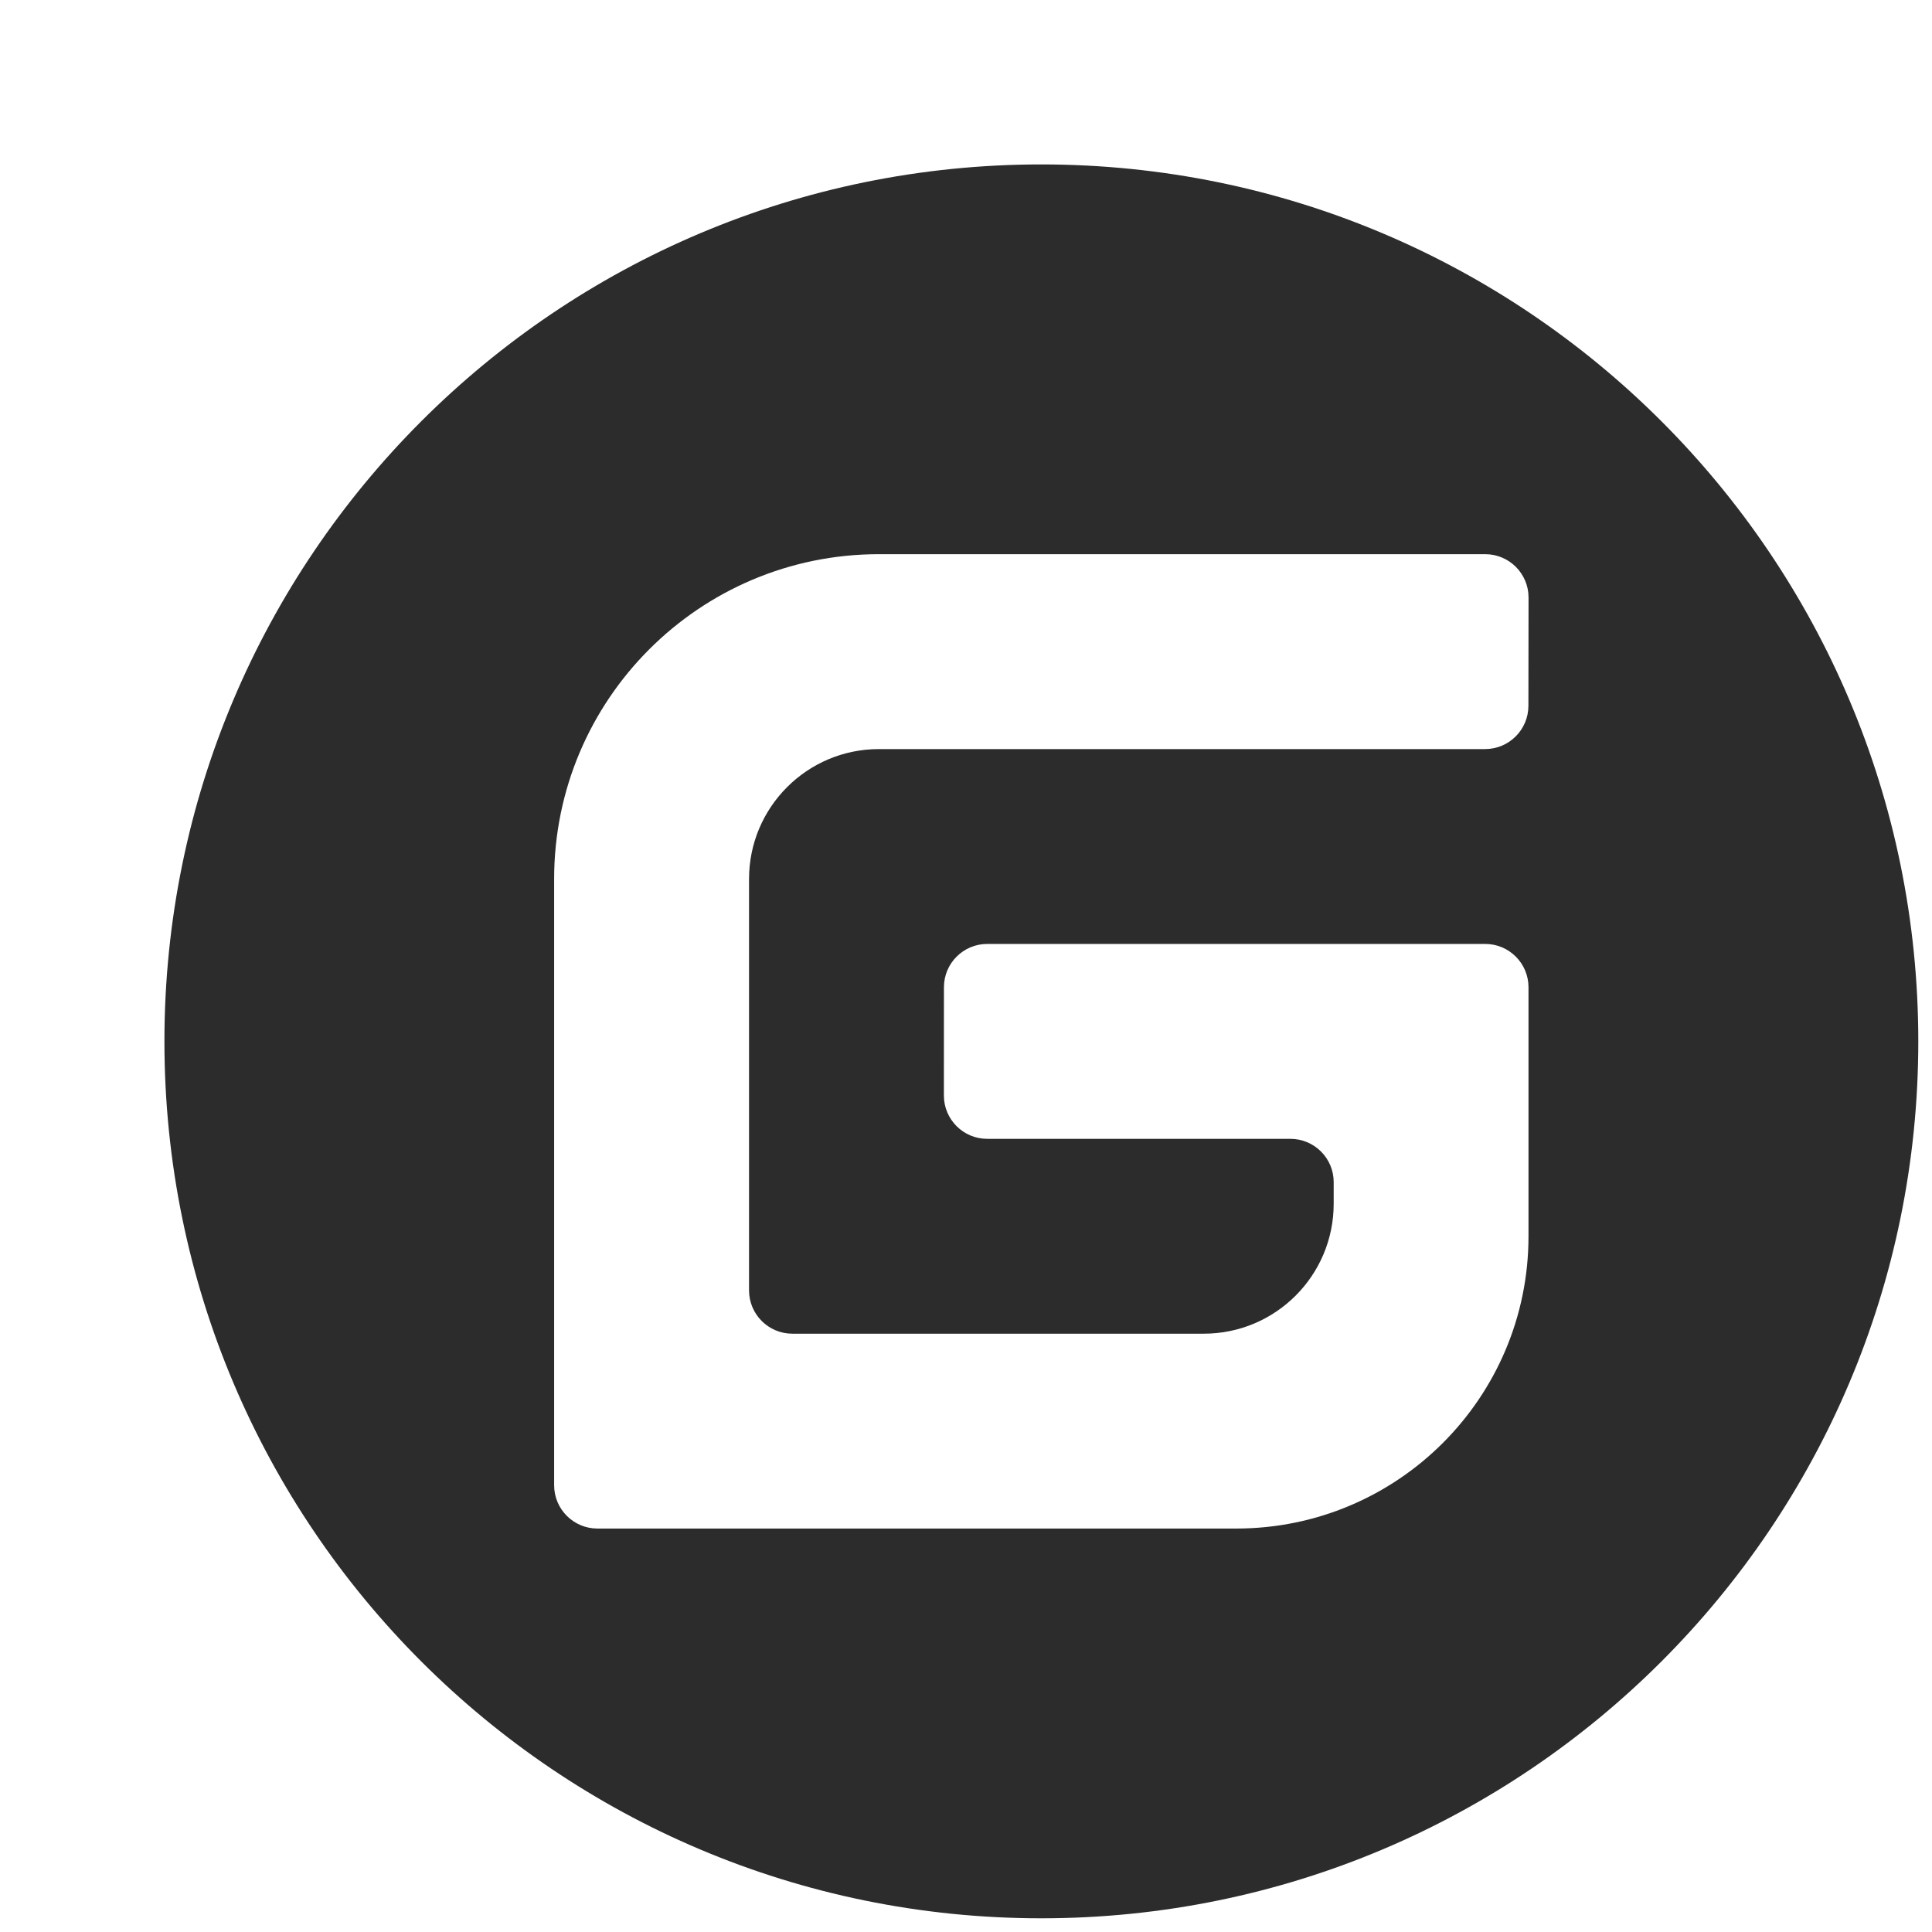
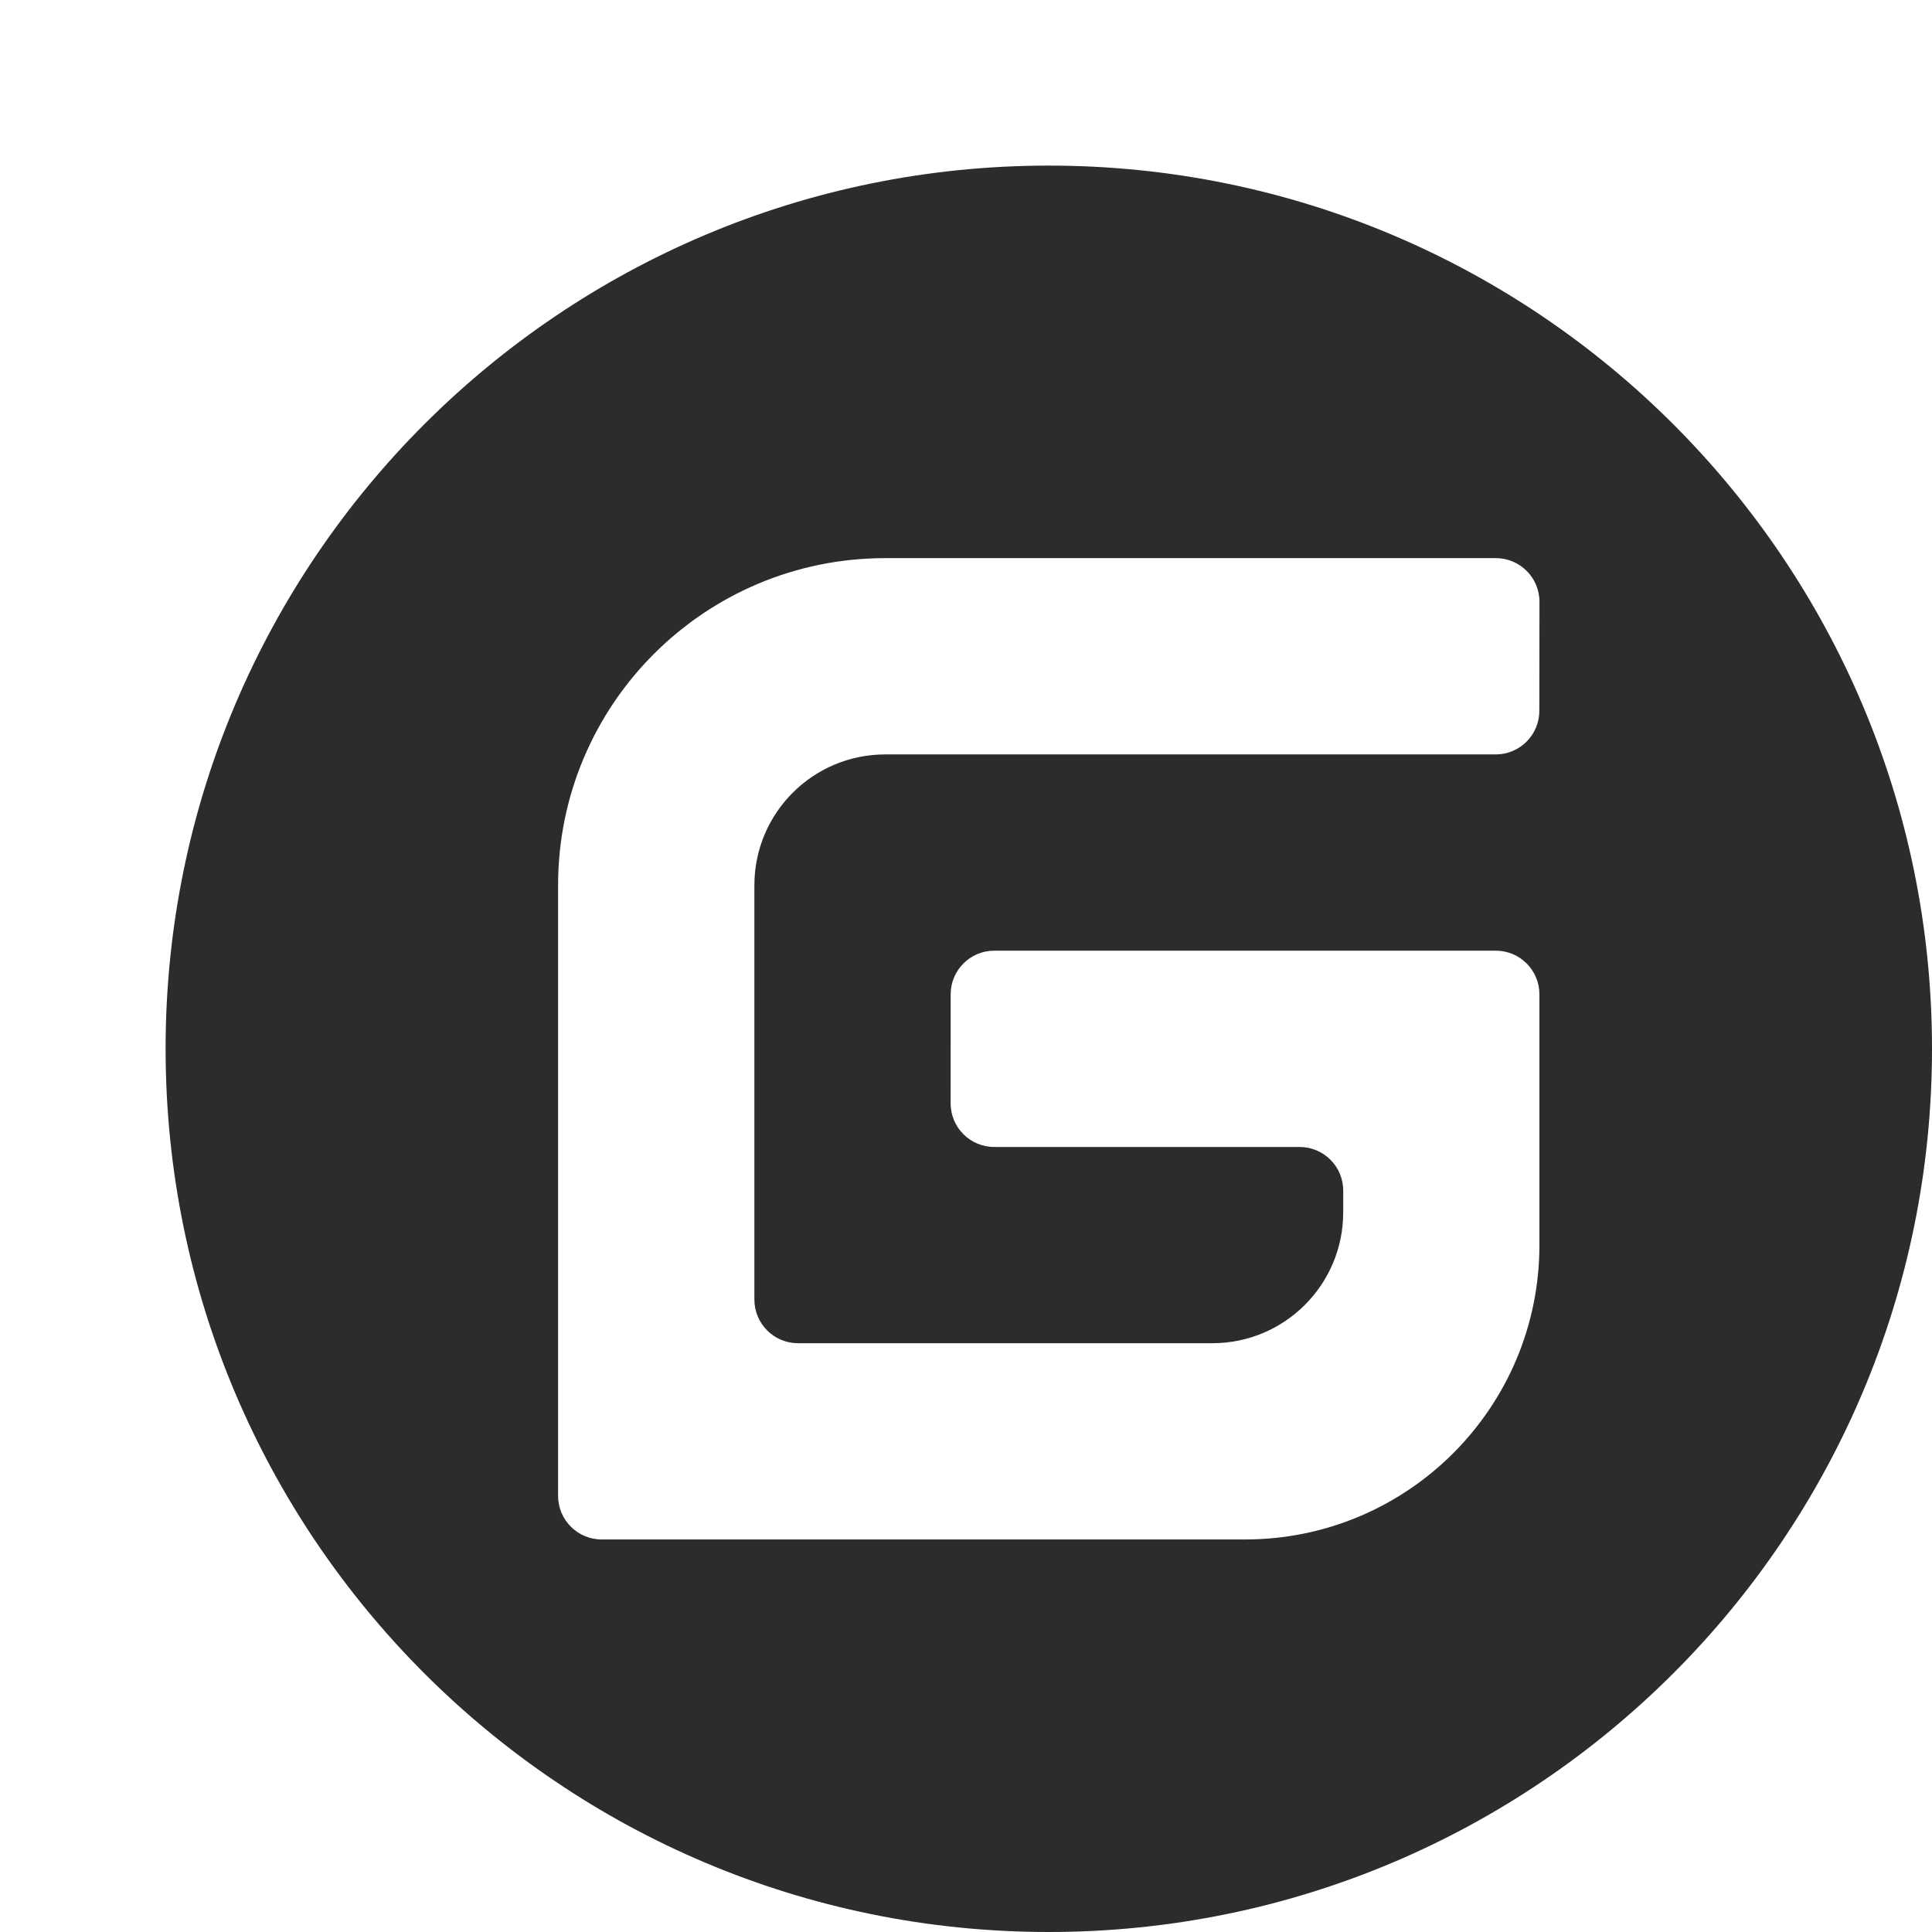
- <svg xmlns="http://www.w3.org/2000/svg" class="icon" viewBox="-96 -96 1128 1128" version="1.1" width="16" height="16">
+ <svg xmlns="http://www.w3.org/2000/svg" class="icon" viewBox="-96 -96 1120 1120" version="1.1" width="16" height="16">
  <path d="M512 1024C229.222 1024 0 794.778 0 512S229.222 0 512 0s512 229.222 512 512-229.222 512-512 512z m259.149-568.883h-290.74a25.293 25.293 0 0 0-25.292 25.293l-0.026 63.206c0 13.952 11.315 25.293 25.267 25.293h177.024c13.978 0 25.293 11.315 25.293 25.267v12.646a75.853 75.853 0 0 1-75.853 75.853h-240.23a25.293 25.293 0 0 1-25.267-25.293V417.203a75.853 75.853 0 0 1 75.827-75.853h353.946a25.293 25.293 0 0 0 25.267-25.292l0.077-63.207a25.293 25.293 0 0 0-25.268-25.293H417.152a189.62 189.62 0 0 0-189.62 189.645V771.15c0 13.977 11.316 25.293 25.294 25.293h372.94a170.65 170.65 0 0 0 170.65-170.65V480.384a25.293 25.293 0 0 0-25.293-25.267z" fill="#2c2c2c" />
</svg>
